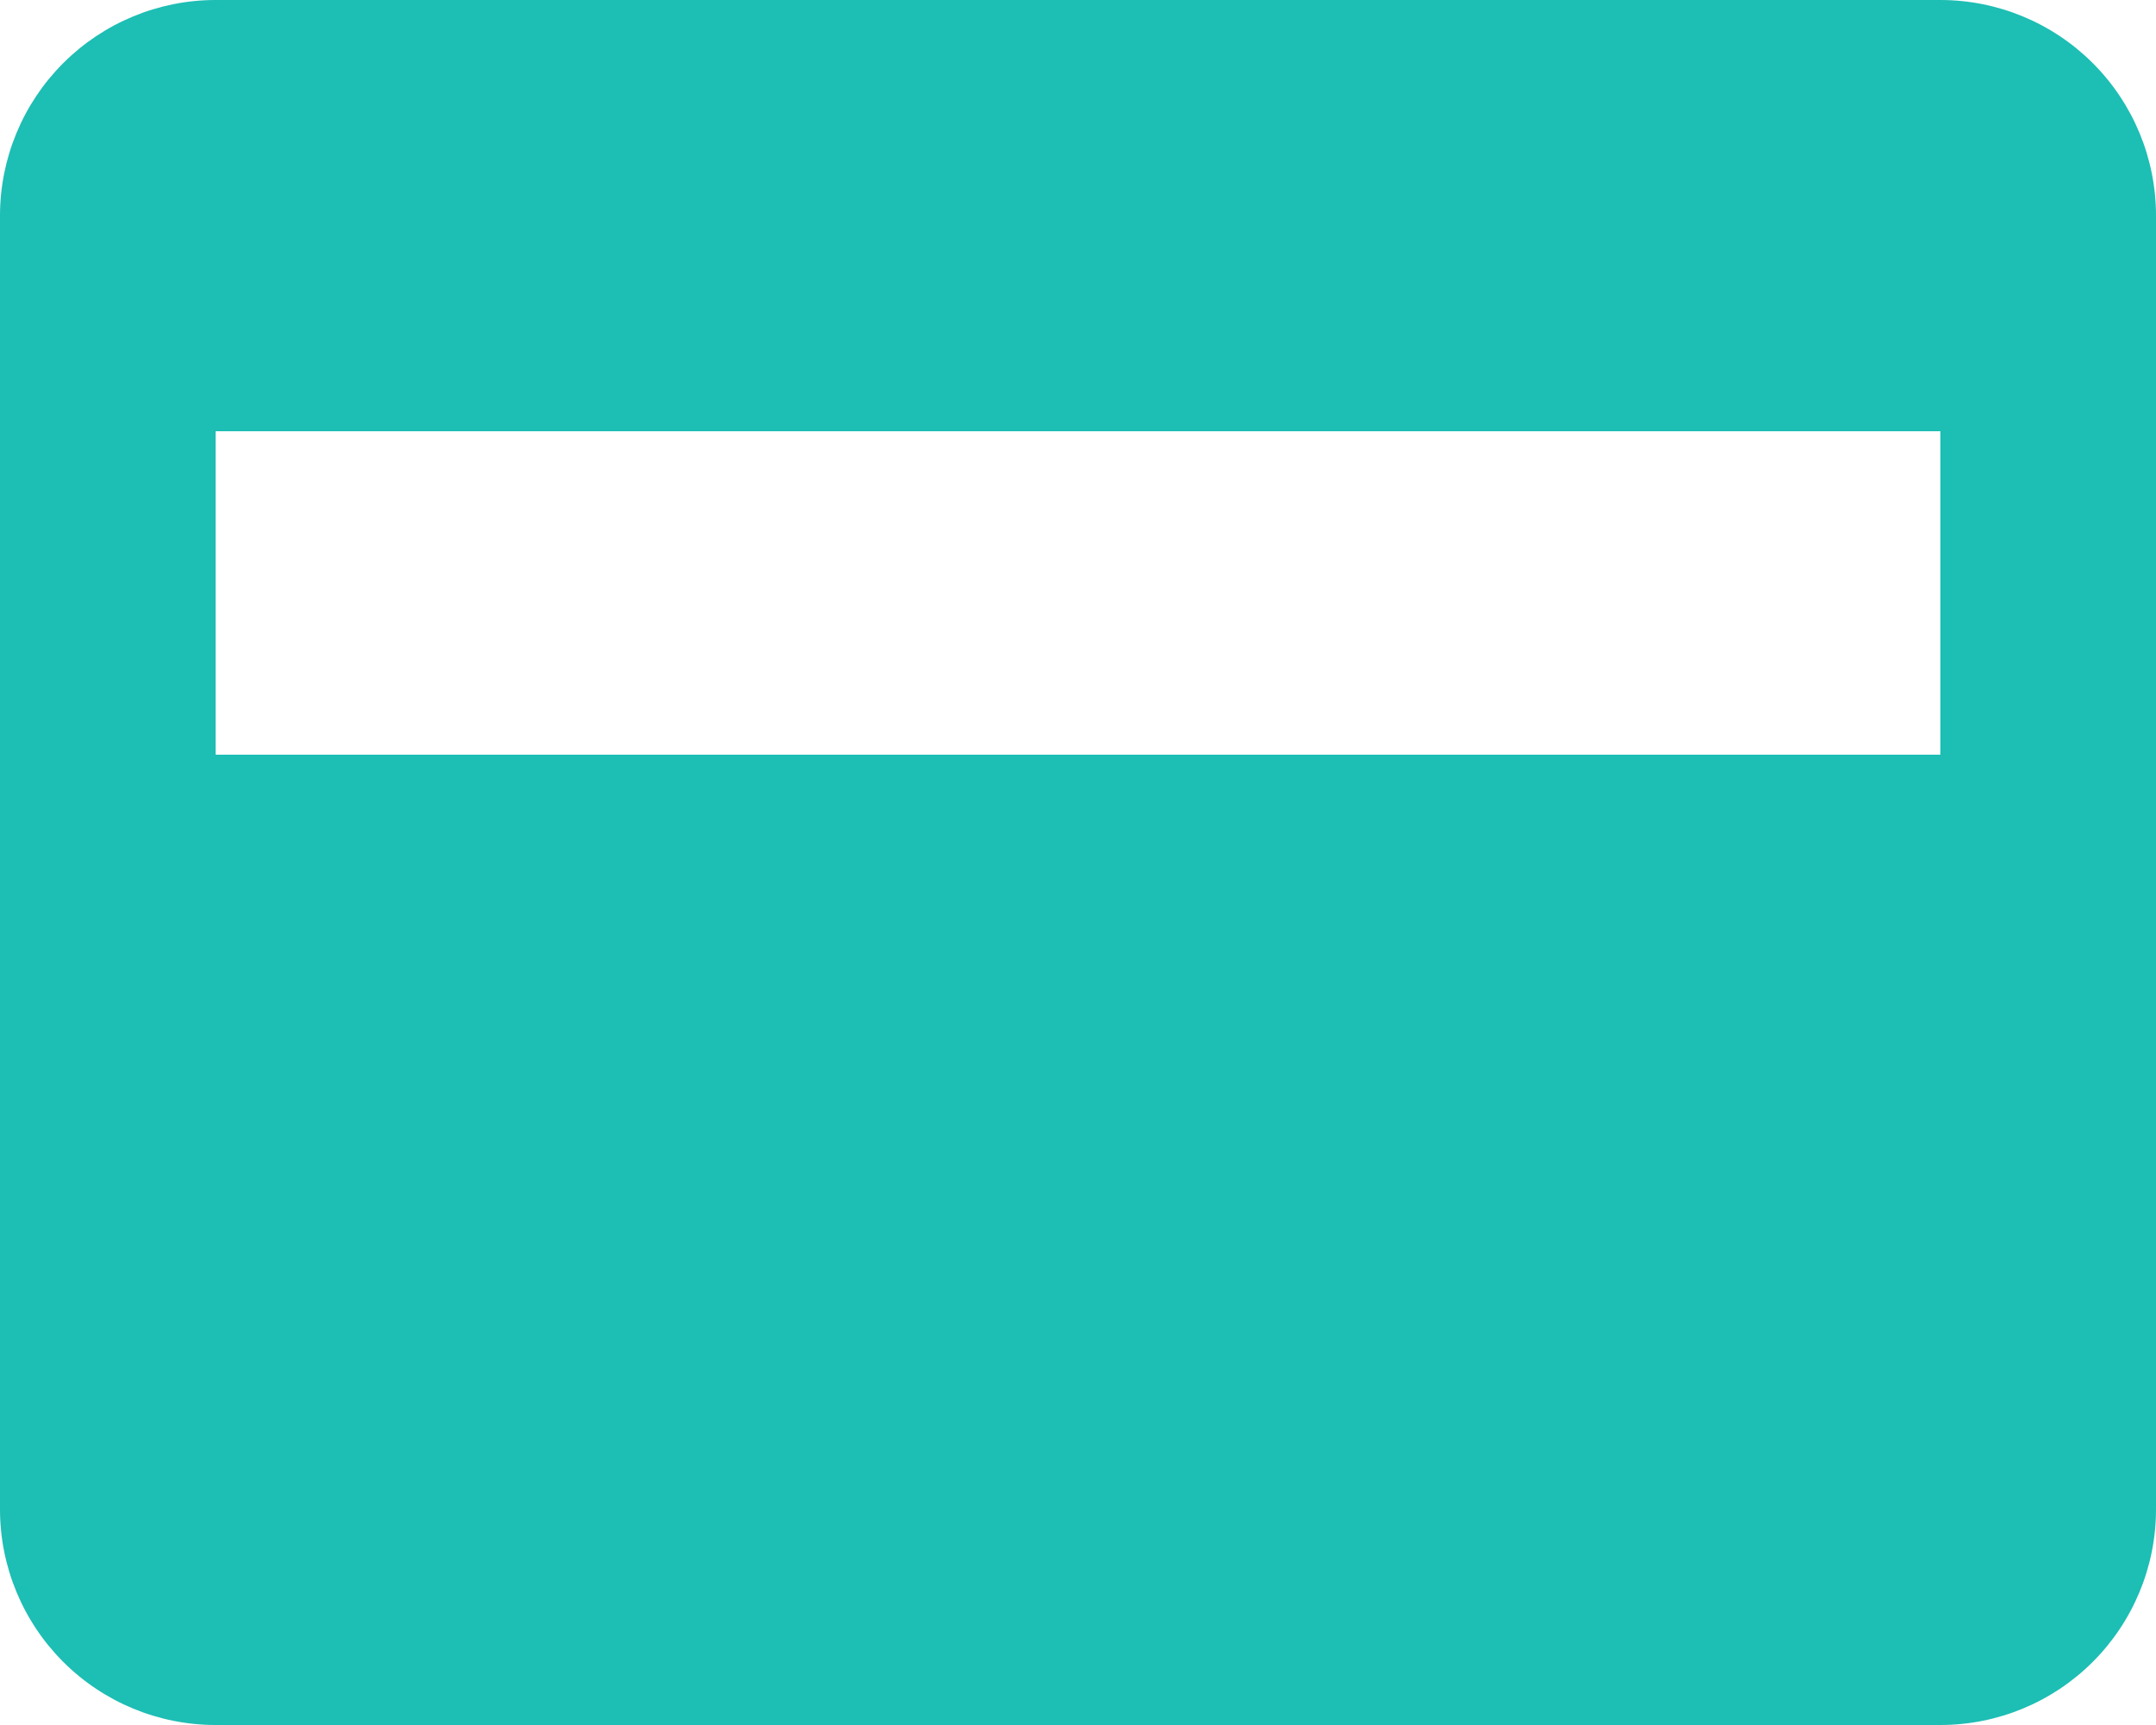
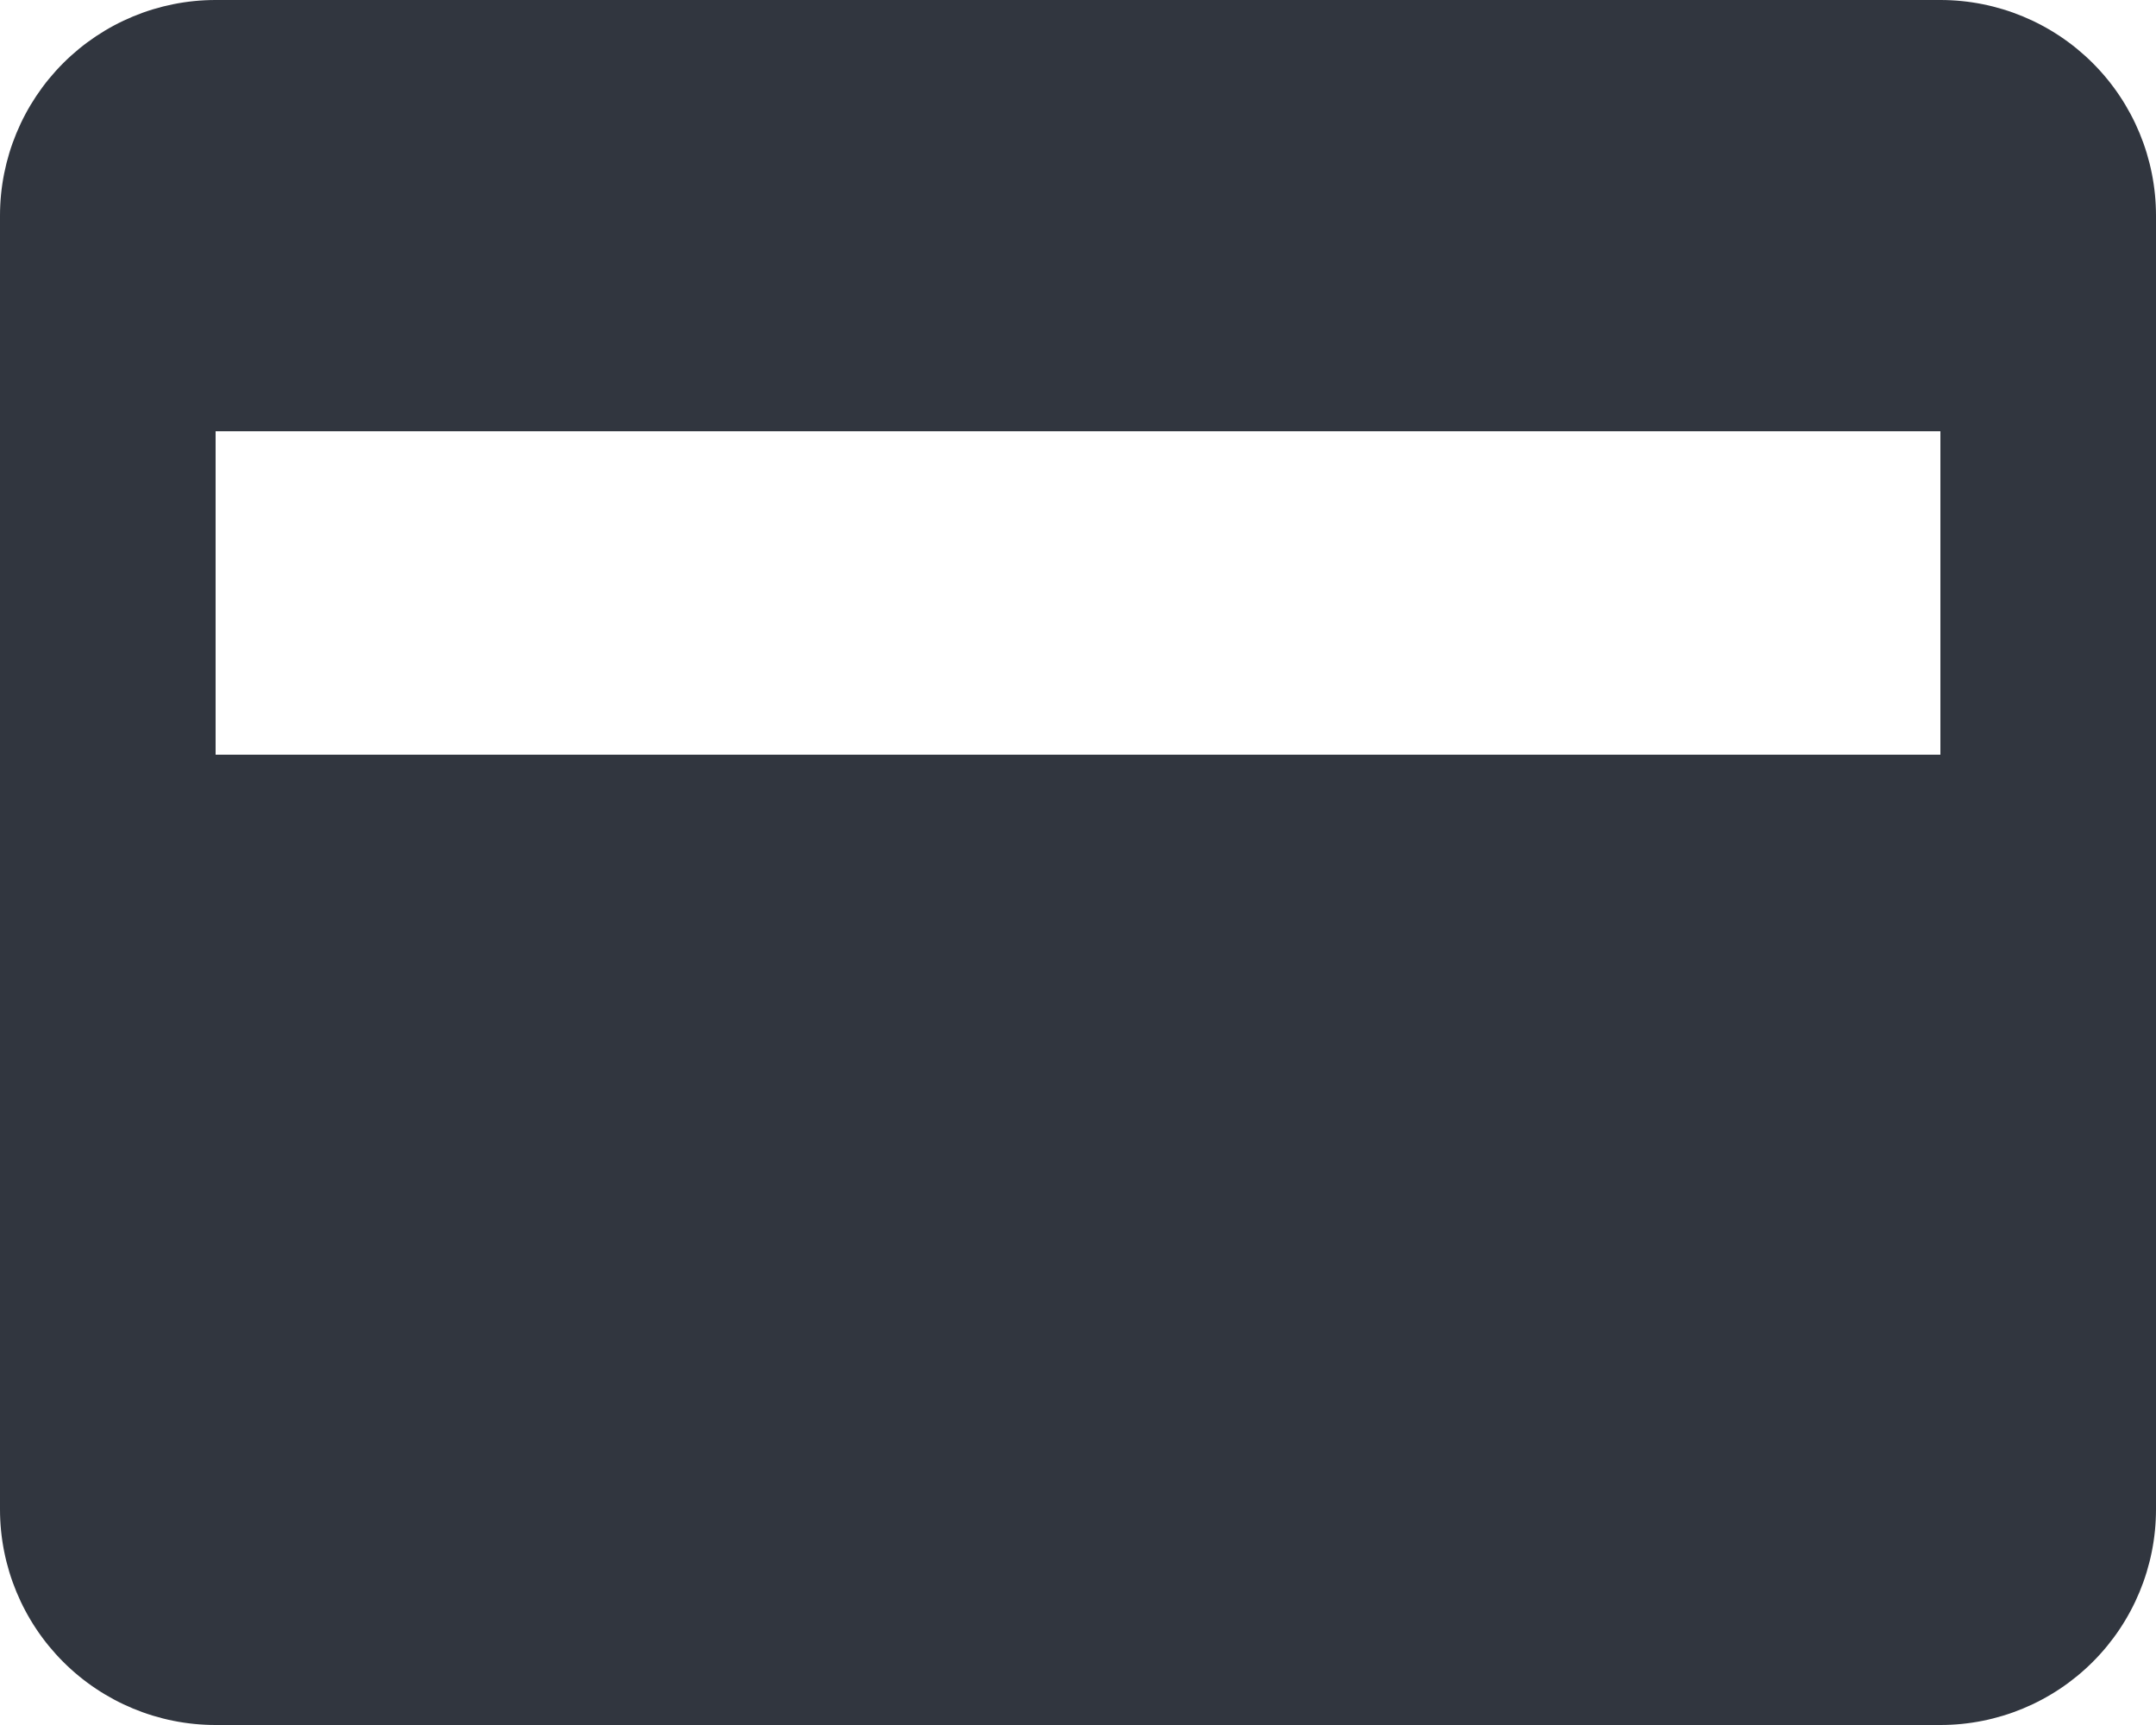
<svg xmlns="http://www.w3.org/2000/svg" width="20" height="16" viewBox="0 0 20 16" fill="none">
-   <path d="M18 0H2C1.47 0 0.961 0.211 0.586 0.586C0.211 0.961 0 1.47 0 2V14C0 14.53 0.211 15.039 0.586 15.414C0.961 15.789 1.47 16 2 16H18C18.53 16 19.039 15.789 19.414 15.414C19.789 15.039 20 14.53 20 14V2C20 1.47 19.789 0.961 19.414 0.586C19.039 0.211 18.53 0 18 0ZM18 7H2V4H18V7Z" fill="#1DBEB4" />
+   <path d="M18 0H2C1.47 0 0.961 0.211 0.586 0.586C0.211 0.961 0 1.47 0 2V14C0 14.53 0.211 15.039 0.586 15.414C0.961 15.789 1.47 16 2 16H18C18.53 16 19.039 15.789 19.414 15.414C19.789 15.039 20 14.53 20 14V2C20 1.47 19.789 0.961 19.414 0.586C19.039 0.211 18.53 0 18 0ZM18 7H2V4H18V7Z" fill="#31363F" />
</svg>
